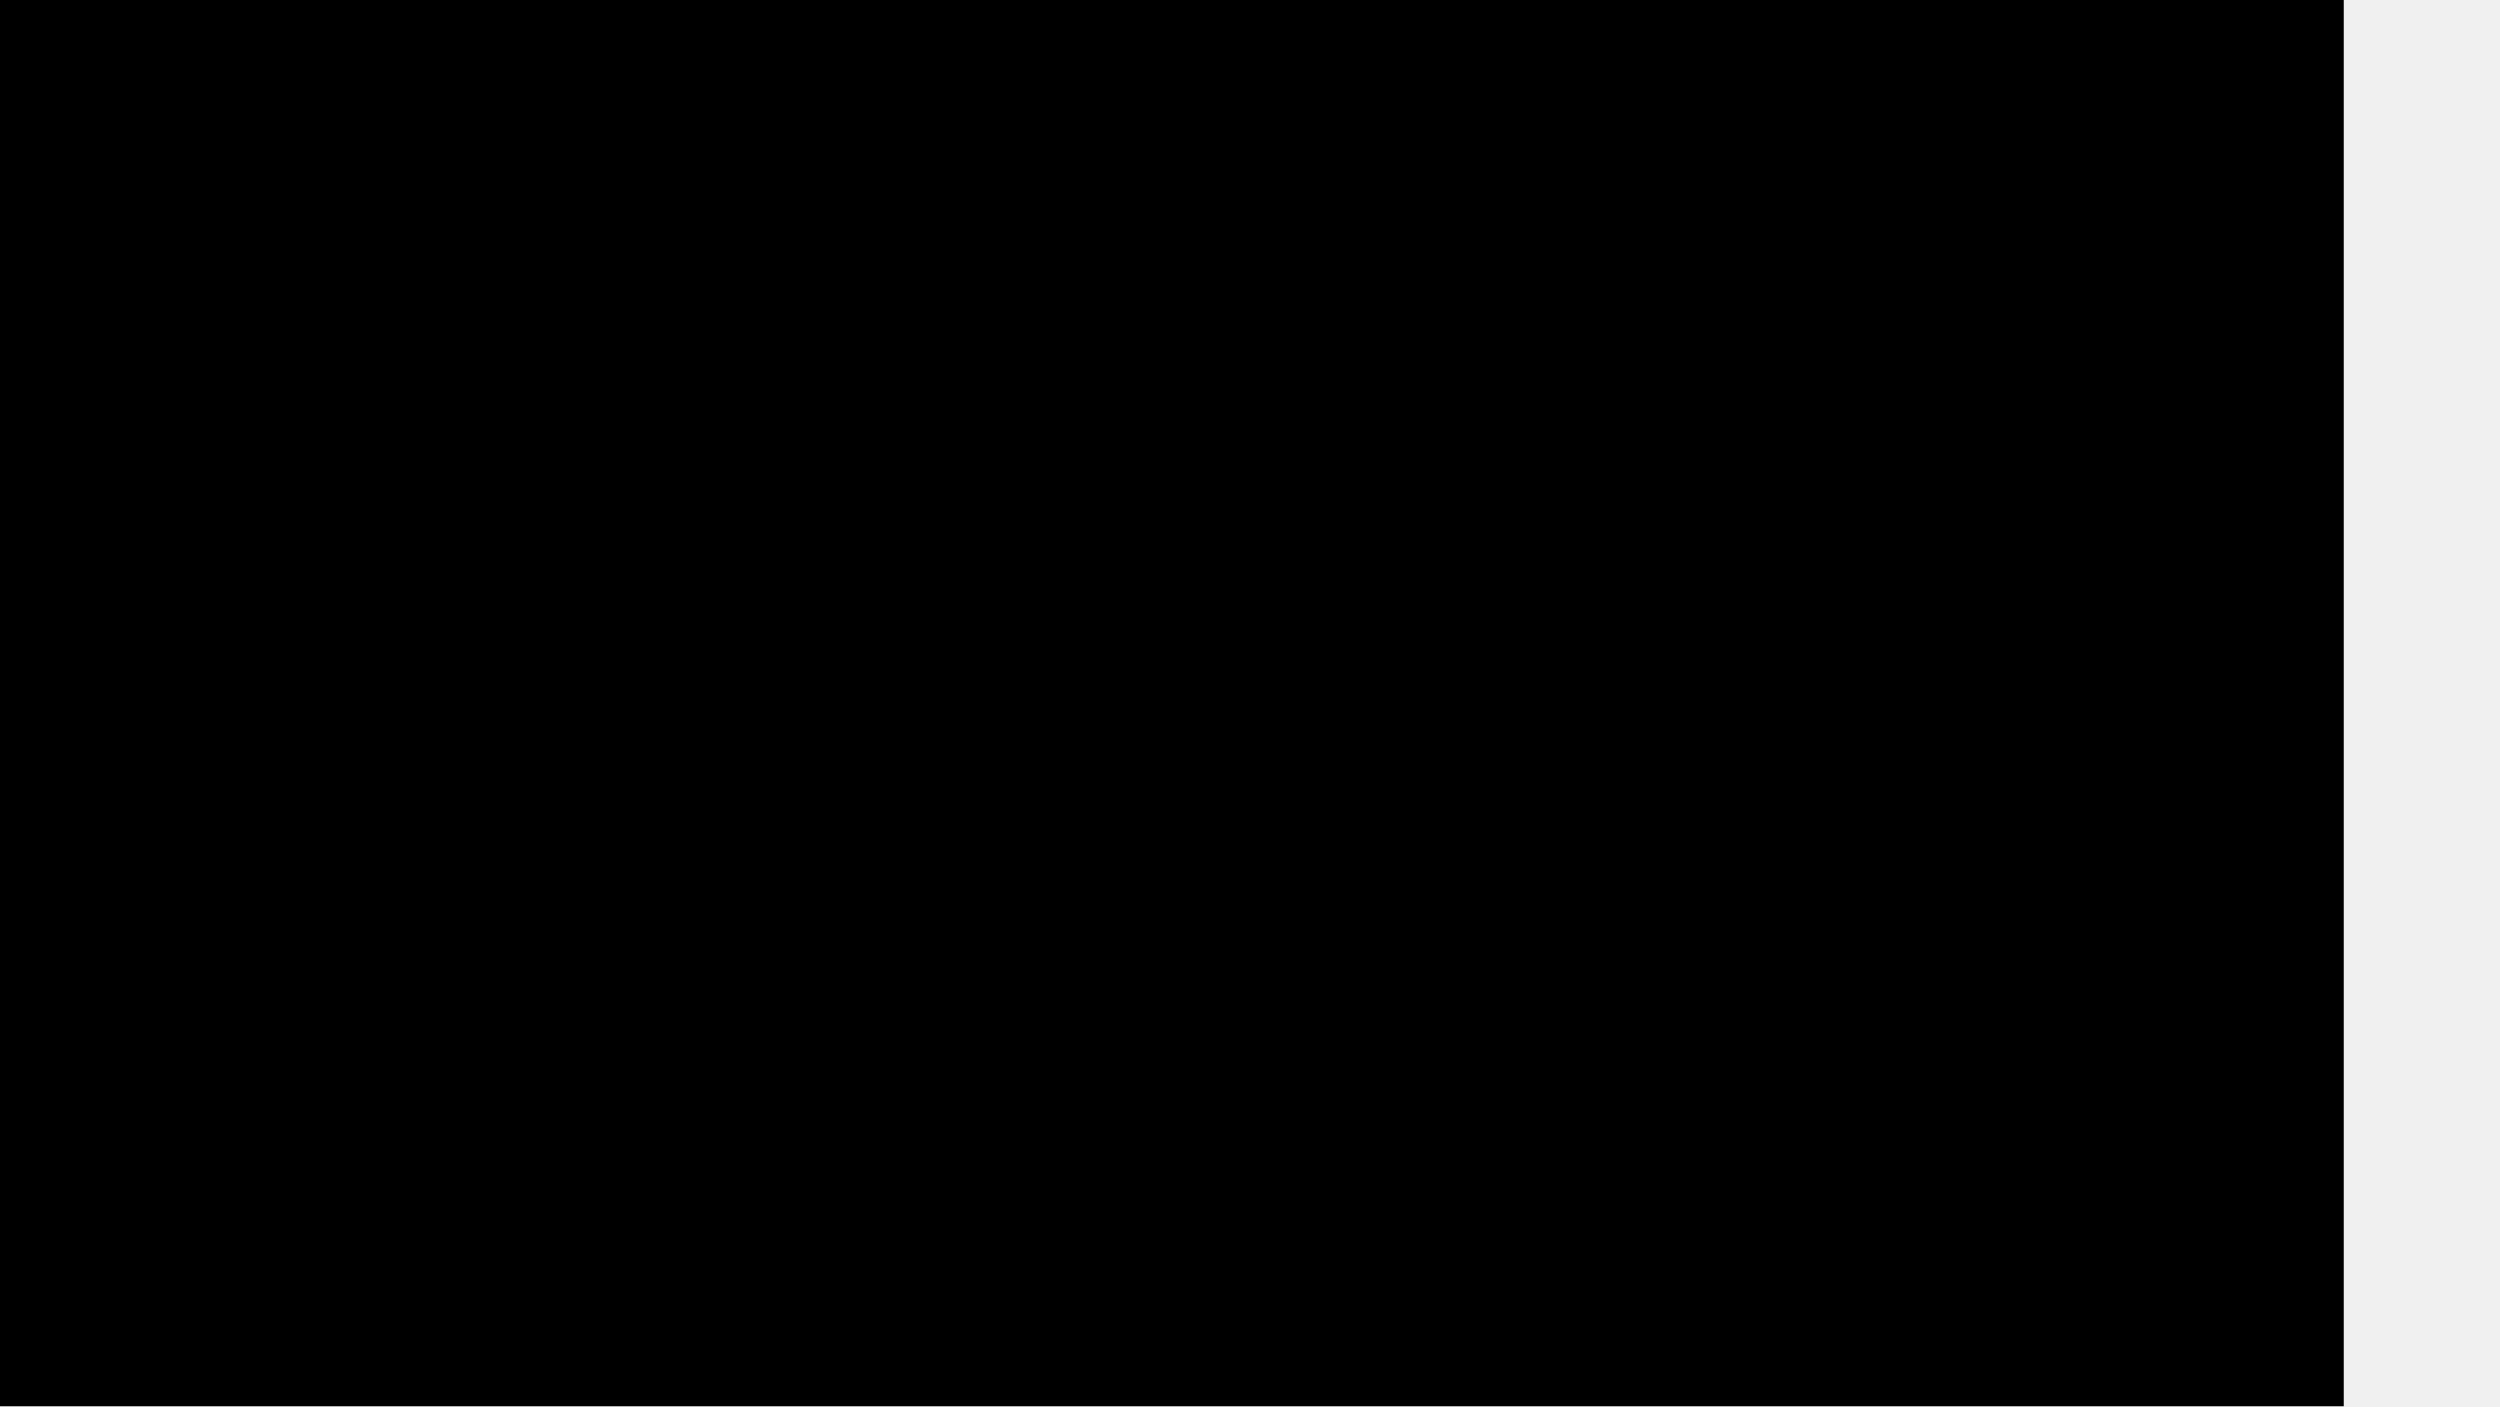
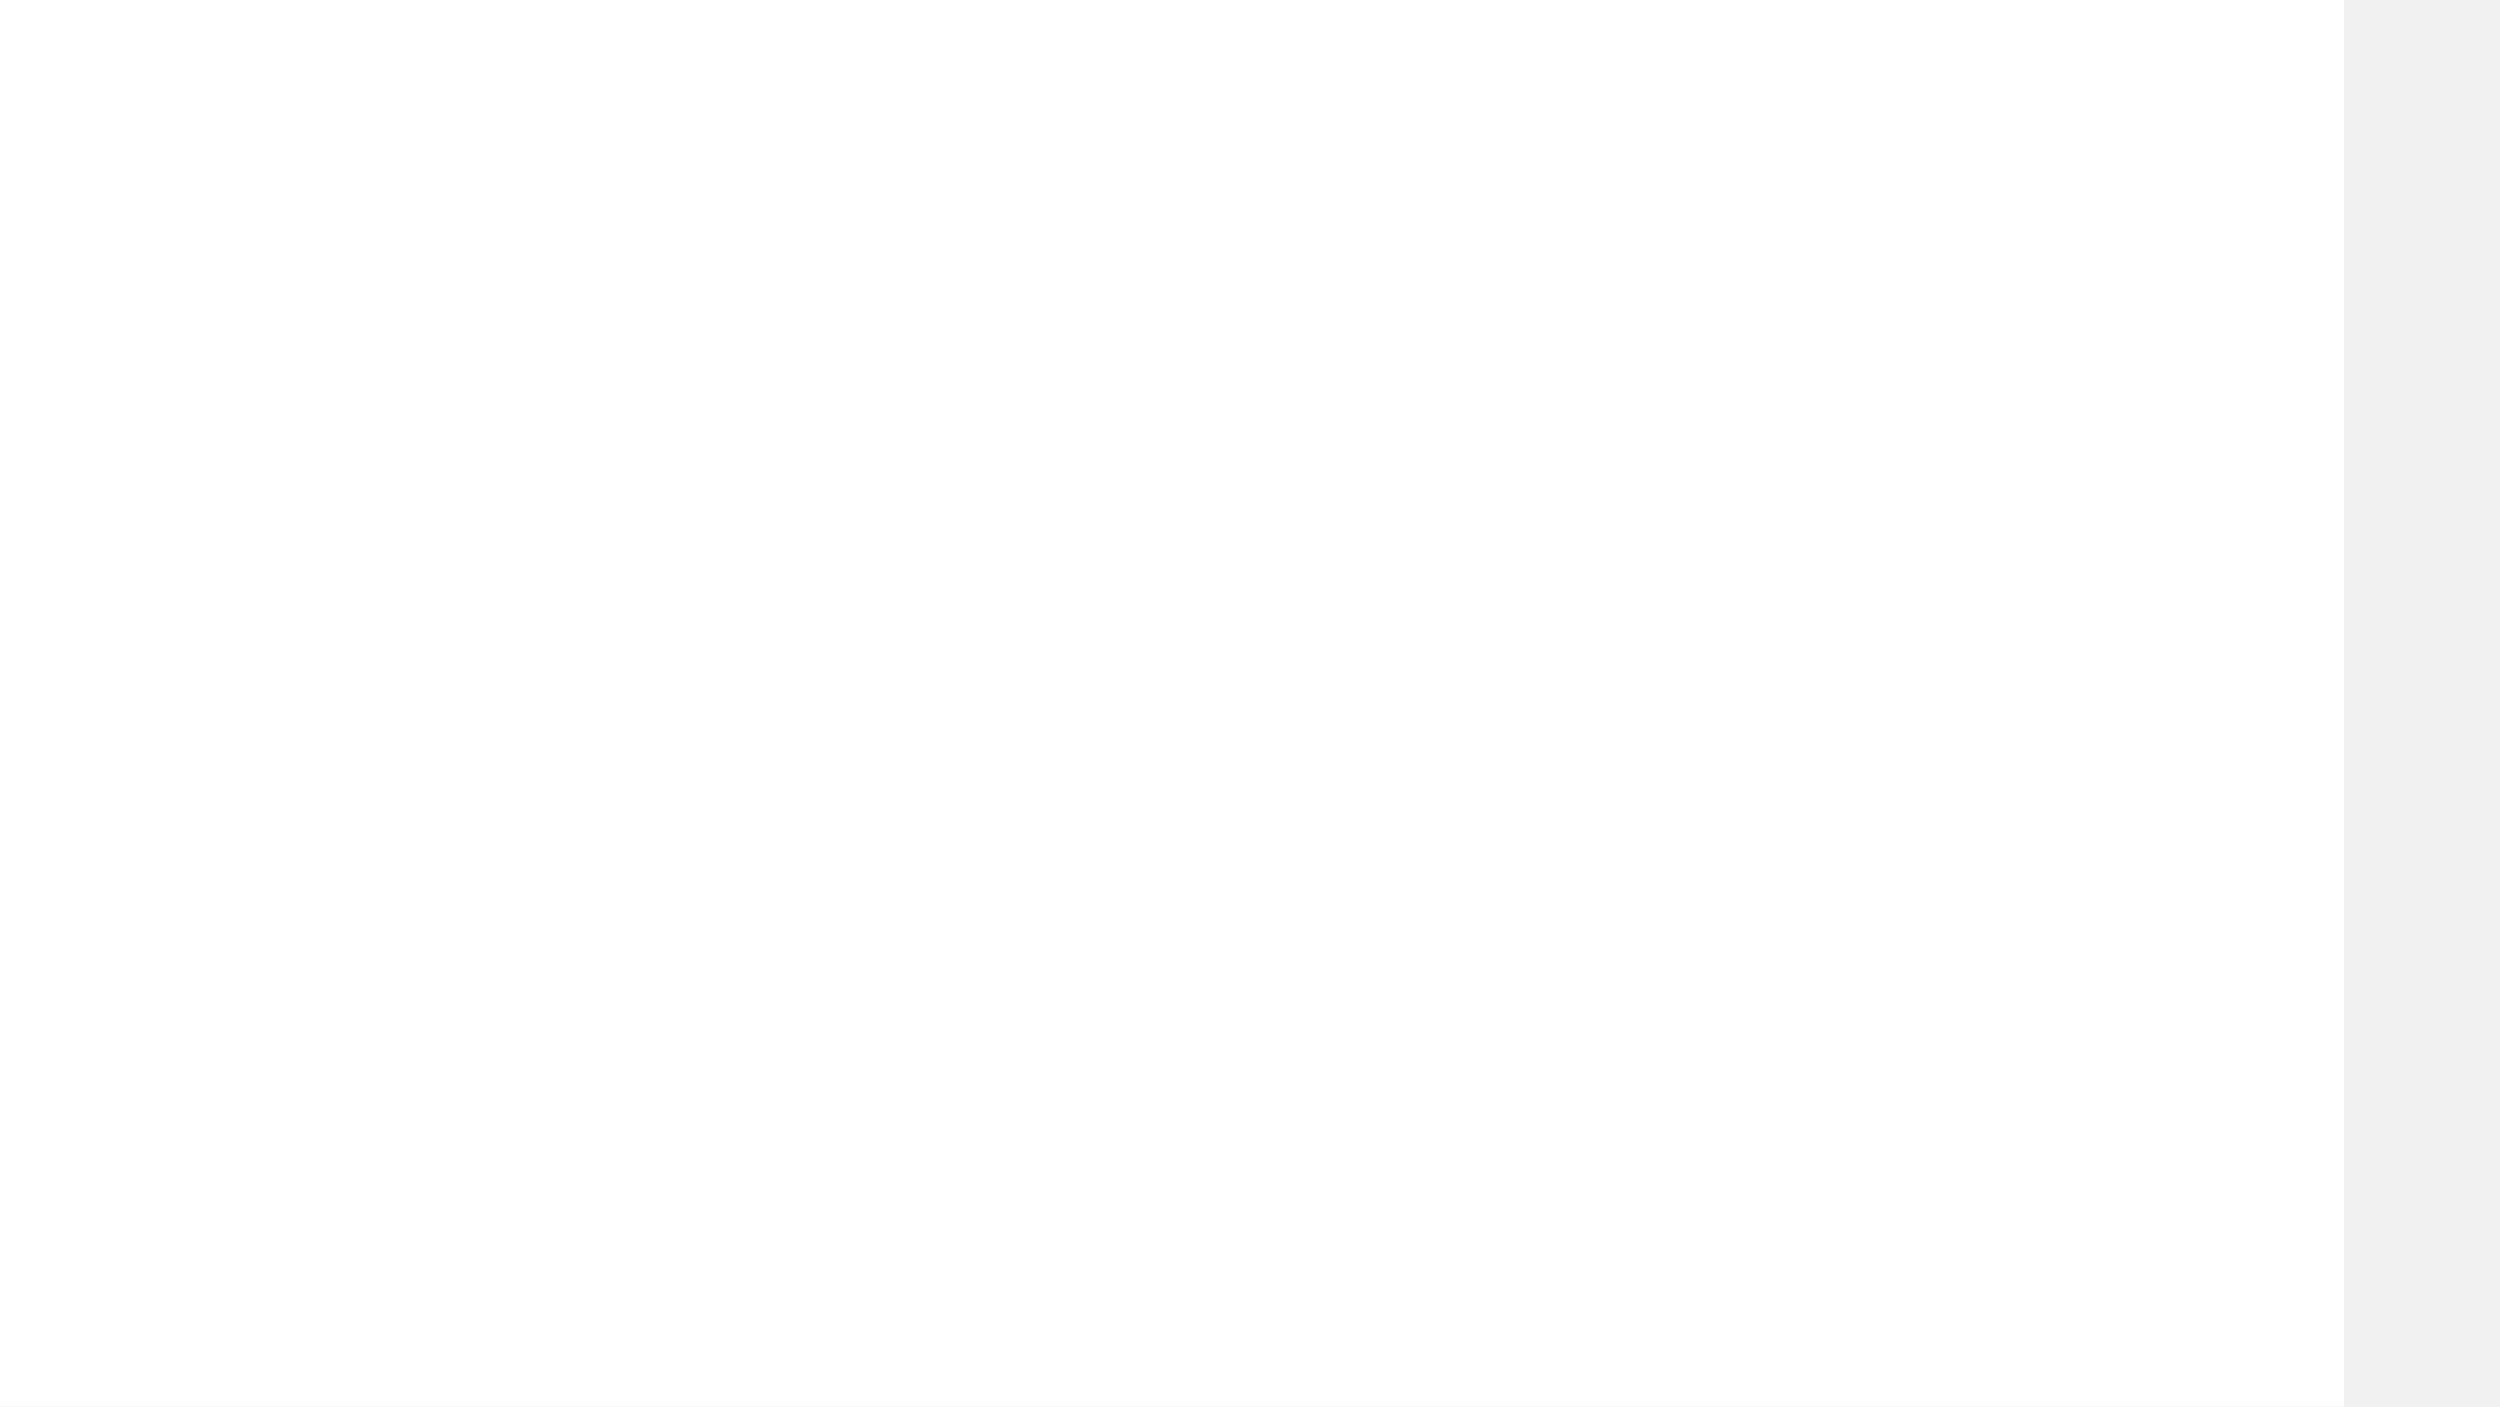
<svg xmlns="http://www.w3.org/2000/svg" width="1600" height="900" viewBox="0 0 1600 900" id="svg2" version="1.1">
  <defs id="defs4" />
  <g id="layer1" transform="translate(0,-152.3622)">
-     <rect style="fill:#000000;stroke:none;stroke-width:10;stroke-linejoin:round" id="rect4185" width="1600" height="900" x="-100" y="152.362" ry="0" />
+     <rect style="fill:#FFFFFF;stroke:none;stroke-width:10;stroke-linejoin:round" id="rect4185" width="1600" height="900" x="-100" y="152.362" ry="0" />
    <text xml:space="preserve" style="font-style:normal;font-weight:normal;font-size:40px;line-height:1.25;font-family:sans-serif;letter-spacing:0px;word-spacing:0px;fill:#ff7f2a;fill-opacity:1;stroke:none" x="200" y="352.362" id="text4948">
      <tspan id="tspan4946" x="200" y="388.855" />
    </text>
    <g id="g5290">
      <flowRoot transform="translate(0,152.3622)" style="font-style:normal;font-variant:normal;font-weight:normal;font-stretch:normal;font-size:40px;line-height:1.25;font-family:'Trebuchet MS';-inkscape-font-specification:'Trebuchet MS, Normal';font-variant-ligatures:normal;font-variant-caps:normal;font-variant-numeric:normal;font-feature-settings:normal;text-align:start;letter-spacing:0px;word-spacing:0px;writing-mode:lr-tb;text-anchor:start;fill:#ff6600;fill-opacity:1;stroke:none" id="flowRoot4950" xml:space="preserve">
        <flowRegion style="font-style:normal;font-variant:normal;font-weight:normal;font-stretch:normal;font-size:40px;font-family:'Trebuchet MS';-inkscape-font-specification:'Trebuchet MS, Normal';font-variant-ligatures:normal;font-variant-caps:normal;font-variant-numeric:normal;font-feature-settings:normal;text-align:start;writing-mode:lr-tb;text-anchor:start;fill:#ff6600" id="flowRegion4952">
          <rect style="font-style:normal;font-variant:normal;font-weight:normal;font-stretch:normal;font-size:40px;font-family:'Trebuchet MS';-inkscape-font-specification:'Trebuchet MS, Normal';font-variant-ligatures:normal;font-variant-caps:normal;font-variant-numeric:normal;font-feature-settings:normal;text-align:start;writing-mode:lr-tb;text-anchor:start;fill:#ff6600" y="200" x="200" height="100" width="200" id="rect4954" />
        </flowRegion>
        <flowPara id="flowPara4956">Step 0</flowPara>
      </flowRoot>
      <g id="g5271">
        <flowRoot transform="translate(40,212.3622)" xml:space="preserve" id="flowRoot4950-9" style="font-style:normal;font-variant:normal;font-weight:normal;font-stretch:normal;font-size:26.667px;line-height:1.25;font-family:'Trebuchet MS';-inkscape-font-specification:'Trebuchet MS, Normal';font-variant-ligatures:normal;font-variant-caps:normal;font-variant-numeric:normal;font-feature-settings:normal;text-align:start;letter-spacing:0px;word-spacing:0px;writing-mode:lr-tb;text-anchor:start;fill:#ffb380;fill-opacity:1;stroke:none">
          <flowRegion id="flowRegion4952-0" style="font-style:normal;font-variant:normal;font-weight:normal;font-stretch:normal;font-size:26.667px;font-family:'Trebuchet MS';-inkscape-font-specification:'Trebuchet MS, Normal';font-variant-ligatures:normal;font-variant-caps:normal;font-variant-numeric:normal;font-feature-settings:normal;text-align:start;writing-mode:lr-tb;text-anchor:start;fill:#ffb380">
            <rect id="rect4954-3" width="960" height="40" x="200" y="200" style="font-style:normal;font-variant:normal;font-weight:normal;font-stretch:normal;font-size:26.667px;font-family:'Trebuchet MS';-inkscape-font-specification:'Trebuchet MS, Normal';font-variant-ligatures:normal;font-variant-caps:normal;font-variant-numeric:normal;font-feature-settings:normal;text-align:start;writing-mode:lr-tb;text-anchor:start;fill:#ffb380" />
          </flowRegion>
          <flowPara id="flowPara4956-5">Create GitHub repository</flowPara>
        </flowRoot>
        <flowRoot transform="translate(40,252.3622)" xml:space="preserve" id="flowRoot4950-9-6" style="font-style:normal;font-variant:normal;font-weight:normal;font-stretch:normal;font-size:26.667px;line-height:1.25;font-family:'Trebuchet MS';-inkscape-font-specification:'Trebuchet MS, Normal';font-variant-ligatures:normal;font-variant-caps:normal;font-variant-numeric:normal;font-feature-settings:normal;text-align:start;letter-spacing:0px;word-spacing:0px;writing-mode:lr-tb;text-anchor:start;fill:#ffb380;fill-opacity:1;stroke:none">
          <flowRegion id="flowRegion4952-0-6" style="font-style:normal;font-variant:normal;font-weight:normal;font-stretch:normal;font-size:26.667px;font-family:'Trebuchet MS';-inkscape-font-specification:'Trebuchet MS, Normal';font-variant-ligatures:normal;font-variant-caps:normal;font-variant-numeric:normal;font-feature-settings:normal;text-align:start;writing-mode:lr-tb;text-anchor:start;fill:#ffb380">
            <rect id="rect4954-3-5" width="960" height="40" x="200" y="200" style="font-style:normal;font-variant:normal;font-weight:normal;font-stretch:normal;font-size:26.667px;font-family:'Trebuchet MS';-inkscape-font-specification:'Trebuchet MS, Normal';font-variant-ligatures:normal;font-variant-caps:normal;font-variant-numeric:normal;font-feature-settings:normal;text-align:start;writing-mode:lr-tb;text-anchor:start;fill:#ffb380" />
          </flowRegion>
          <flowPara id="flowPara5116">Clone it on my computer</flowPara>
        </flowRoot>
        <flowRoot transform="translate(40,292.3622)" xml:space="preserve" id="flowRoot4950-9-6-9" style="font-style:normal;font-variant:normal;font-weight:normal;font-stretch:normal;font-size:26.667px;line-height:1.25;font-family:'Trebuchet MS';-inkscape-font-specification:'Trebuchet MS, Normal';font-variant-ligatures:normal;font-variant-caps:normal;font-variant-numeric:normal;font-feature-settings:normal;text-align:start;letter-spacing:0px;word-spacing:0px;writing-mode:lr-tb;text-anchor:start;fill:#ffb380;fill-opacity:1;stroke:none">
          <flowRegion id="flowRegion4952-0-6-7" style="font-style:normal;font-variant:normal;font-weight:normal;font-stretch:normal;font-size:26.667px;font-family:'Trebuchet MS';-inkscape-font-specification:'Trebuchet MS, Normal';font-variant-ligatures:normal;font-variant-caps:normal;font-variant-numeric:normal;font-feature-settings:normal;text-align:start;writing-mode:lr-tb;text-anchor:start;fill:#ffb380">
            <rect id="rect4954-3-5-8" width="960" height="40" x="200" y="200" style="font-style:normal;font-variant:normal;font-weight:normal;font-stretch:normal;font-size:26.667px;font-family:'Trebuchet MS';-inkscape-font-specification:'Trebuchet MS, Normal';font-variant-ligatures:normal;font-variant-caps:normal;font-variant-numeric:normal;font-feature-settings:normal;text-align:start;writing-mode:lr-tb;text-anchor:start;fill:#ffb380" />
          </flowRegion>
          <flowPara id="flowPara5116-8">Create a gonnabe.txt with the brief description of a project (&lt;1page)</flowPara>
        </flowRoot>
      </g>
    </g>
    <g id="g5323">
      <flowRoot style="font-style:normal;font-variant:normal;font-weight:normal;font-stretch:normal;font-size:40px;line-height:1.25;font-family:'Trebuchet MS';-inkscape-font-specification:'Trebuchet MS, Normal';font-variant-ligatures:normal;font-variant-caps:normal;font-variant-numeric:normal;font-feature-settings:normal;text-align:start;letter-spacing:0px;word-spacing:0px;writing-mode:lr-tb;text-anchor:start;fill:#ff6600;fill-opacity:1;stroke:none" id="flowRoot4950-3" xml:space="preserve" transform="translate(0,352.3622)">
        <flowRegion style="font-style:normal;font-variant:normal;font-weight:normal;font-stretch:normal;font-size:40px;font-family:'Trebuchet MS';-inkscape-font-specification:'Trebuchet MS, Normal';font-variant-ligatures:normal;font-variant-caps:normal;font-variant-numeric:normal;font-feature-settings:normal;text-align:start;writing-mode:lr-tb;text-anchor:start;fill:#ff6600" id="flowRegion4952-3">
          <rect style="font-style:normal;font-variant:normal;font-weight:normal;font-stretch:normal;font-size:40px;font-family:'Trebuchet MS';-inkscape-font-specification:'Trebuchet MS, Normal';font-variant-ligatures:normal;font-variant-caps:normal;font-variant-numeric:normal;font-feature-settings:normal;text-align:start;writing-mode:lr-tb;text-anchor:start;fill:#ff6600" y="200" x="200" height="100" width="200" id="rect4954-9" />
        </flowRegion>
        <flowPara id="flowPara4956-6">Step 1</flowPara>
      </flowRoot>
      <g id="g5304">
        <flowRoot transform="translate(40,412.3622)" xml:space="preserve" id="flowRoot4950-9-3" style="font-style:normal;font-variant:normal;font-weight:normal;font-stretch:normal;font-size:26.667px;line-height:1.25;font-family:'Trebuchet MS';-inkscape-font-specification:'Trebuchet MS, Normal';font-variant-ligatures:normal;font-variant-caps:normal;font-variant-numeric:normal;font-feature-settings:normal;text-align:start;letter-spacing:0px;word-spacing:0px;writing-mode:lr-tb;text-anchor:start;fill:#ffb380;fill-opacity:1;stroke:none">
          <flowRegion id="flowRegion4952-0-4" style="font-style:normal;font-variant:normal;font-weight:normal;font-stretch:normal;font-size:26.667px;font-family:'Trebuchet MS';-inkscape-font-specification:'Trebuchet MS, Normal';font-variant-ligatures:normal;font-variant-caps:normal;font-variant-numeric:normal;font-feature-settings:normal;text-align:start;writing-mode:lr-tb;text-anchor:start;fill:#ffb380">
            <rect id="rect4954-3-9" width="960" height="40" x="200" y="200" style="font-style:normal;font-variant:normal;font-weight:normal;font-stretch:normal;font-size:26.667px;font-family:'Trebuchet MS';-inkscape-font-specification:'Trebuchet MS, Normal';font-variant-ligatures:normal;font-variant-caps:normal;font-variant-numeric:normal;font-feature-settings:normal;text-align:start;writing-mode:lr-tb;text-anchor:start;fill:#ffb380" />
          </flowRegion>
          <flowPara id="flowPara4956-5-6">Make first commit/push to GitHub</flowPara>
        </flowRoot>
        <flowRoot transform="translate(40,452.3622)" xml:space="preserve" id="flowRoot4950-9-3-6" style="font-style:normal;font-variant:normal;font-weight:normal;font-stretch:normal;font-size:26.667px;line-height:1.25;font-family:'Trebuchet MS';-inkscape-font-specification:'Trebuchet MS, Normal';font-variant-ligatures:normal;font-variant-caps:normal;font-variant-numeric:normal;font-feature-settings:normal;text-align:start;letter-spacing:0px;word-spacing:0px;writing-mode:lr-tb;text-anchor:start;fill:#ffb380;fill-opacity:1;stroke:none">
          <flowRegion id="flowRegion4952-0-4-7" style="font-style:normal;font-variant:normal;font-weight:normal;font-stretch:normal;font-size:26.667px;font-family:'Trebuchet MS';-inkscape-font-specification:'Trebuchet MS, Normal';font-variant-ligatures:normal;font-variant-caps:normal;font-variant-numeric:normal;font-feature-settings:normal;text-align:start;writing-mode:lr-tb;text-anchor:start;fill:#ffb380">
            <rect id="rect4954-3-9-4" width="960" height="40" x="200" y="200" style="font-style:normal;font-variant:normal;font-weight:normal;font-stretch:normal;font-size:26.667px;font-family:'Trebuchet MS';-inkscape-font-specification:'Trebuchet MS, Normal';font-variant-ligatures:normal;font-variant-caps:normal;font-variant-numeric:normal;font-feature-settings:normal;text-align:start;writing-mode:lr-tb;text-anchor:start;fill:#ffb380" />
          </flowRegion>
          <flowPara id="flowPara4956-5-6-6">Make a simple vector sketch.svg to illustrate the project vision</flowPara>
        </flowRoot>
        <flowRoot transform="translate(40,492.3622)" xml:space="preserve" id="flowRoot4950-9-3-2" style="font-style:normal;font-variant:normal;font-weight:normal;font-stretch:normal;font-size:26.667px;line-height:1.25;font-family:'Trebuchet MS';-inkscape-font-specification:'Trebuchet MS, Normal';font-variant-ligatures:normal;font-variant-caps:normal;font-variant-numeric:normal;font-feature-settings:normal;text-align:start;letter-spacing:0px;word-spacing:0px;writing-mode:lr-tb;text-anchor:start;fill:#ffb380;fill-opacity:1;stroke:none">
          <flowRegion id="flowRegion4952-0-4-6" style="font-style:normal;font-variant:normal;font-weight:normal;font-stretch:normal;font-size:26.667px;font-family:'Trebuchet MS';-inkscape-font-specification:'Trebuchet MS, Normal';font-variant-ligatures:normal;font-variant-caps:normal;font-variant-numeric:normal;font-feature-settings:normal;text-align:start;writing-mode:lr-tb;text-anchor:start;fill:#ffb380">
            <rect id="rect4954-3-9-9" width="960" height="40" x="200" y="200" style="font-style:normal;font-variant:normal;font-weight:normal;font-stretch:normal;font-size:26.667px;font-family:'Trebuchet MS';-inkscape-font-specification:'Trebuchet MS, Normal';font-variant-ligatures:normal;font-variant-caps:normal;font-variant-numeric:normal;font-feature-settings:normal;text-align:start;writing-mode:lr-tb;text-anchor:start;fill:#ffb380" />
          </flowRegion>
          <flowPara id="flowPara4956-5-6-4">Make another commit/push. Do another one at the end of each Step</flowPara>
        </flowRoot>
      </g>
    </g>
    <g transform="translate(0,200)" id="g5323-4">
      <flowRoot style="font-style:normal;font-variant:normal;font-weight:normal;font-stretch:normal;font-size:40px;line-height:1.25;font-family:'Trebuchet MS';-inkscape-font-specification:'Trebuchet MS, Normal';font-variant-ligatures:normal;font-variant-caps:normal;font-variant-numeric:normal;font-feature-settings:normal;text-align:start;letter-spacing:0px;word-spacing:0px;writing-mode:lr-tb;text-anchor:start;fill:#ff6600;fill-opacity:1;stroke:none" id="flowRoot4950-3-1" xml:space="preserve" transform="translate(0,352.3622)">
        <flowRegion style="font-style:normal;font-variant:normal;font-weight:normal;font-stretch:normal;font-size:40px;font-family:'Trebuchet MS';-inkscape-font-specification:'Trebuchet MS, Normal';font-variant-ligatures:normal;font-variant-caps:normal;font-variant-numeric:normal;font-feature-settings:normal;text-align:start;writing-mode:lr-tb;text-anchor:start;fill:#ff6600" id="flowRegion4952-3-0">
          <rect style="font-style:normal;font-variant:normal;font-weight:normal;font-stretch:normal;font-size:40px;font-family:'Trebuchet MS';-inkscape-font-specification:'Trebuchet MS, Normal';font-variant-ligatures:normal;font-variant-caps:normal;font-variant-numeric:normal;font-feature-settings:normal;text-align:start;writing-mode:lr-tb;text-anchor:start;fill:#ff6600" y="200" x="200" height="100" width="200" id="rect4954-9-9" />
        </flowRegion>
        <flowPara id="flowPara4956-6-7">Step 2</flowPara>
      </flowRoot>
      <g id="g5304-8">
        <flowRoot transform="translate(40,412.3622)" xml:space="preserve" id="flowRoot4950-9-3-1" style="font-style:normal;font-variant:normal;font-weight:normal;font-stretch:normal;font-size:26.667px;line-height:1.25;font-family:'Trebuchet MS';-inkscape-font-specification:'Trebuchet MS, Normal';font-variant-ligatures:normal;font-variant-caps:normal;font-variant-numeric:normal;font-feature-settings:normal;text-align:start;letter-spacing:0px;word-spacing:0px;writing-mode:lr-tb;text-anchor:start;fill:#ffb380;fill-opacity:1;stroke:none">
          <flowRegion id="flowRegion4952-0-4-9" style="font-style:normal;font-variant:normal;font-weight:normal;font-stretch:normal;font-size:26.667px;font-family:'Trebuchet MS';-inkscape-font-specification:'Trebuchet MS, Normal';font-variant-ligatures:normal;font-variant-caps:normal;font-variant-numeric:normal;font-feature-settings:normal;text-align:start;writing-mode:lr-tb;text-anchor:start;fill:#ffb380">
            <rect id="rect4954-3-9-2" width="960" height="40" x="200" y="200" style="font-style:normal;font-variant:normal;font-weight:normal;font-stretch:normal;font-size:26.667px;font-family:'Trebuchet MS';-inkscape-font-specification:'Trebuchet MS, Normal';font-variant-ligatures:normal;font-variant-caps:normal;font-variant-numeric:normal;font-feature-settings:normal;text-align:start;writing-mode:lr-tb;text-anchor:start;fill:#ffb380" />
          </flowRegion>
          <flowPara id="flowPara4956-5-6-2">Create an index.html in project root folder as an entry point</flowPara>
        </flowRoot>
        <flowRoot transform="translate(40,452.3622)" xml:space="preserve" id="flowRoot4950-9-3-6-8" style="font-style:normal;font-variant:normal;font-weight:normal;font-stretch:normal;font-size:26.667px;line-height:1.25;font-family:'Trebuchet MS';-inkscape-font-specification:'Trebuchet MS, Normal';font-variant-ligatures:normal;font-variant-caps:normal;font-variant-numeric:normal;font-feature-settings:normal;text-align:start;letter-spacing:0px;word-spacing:0px;writing-mode:lr-tb;text-anchor:start;fill:#ffb380;fill-opacity:1;stroke:none">
          <flowRegion id="flowRegion4952-0-4-7-1" style="font-style:normal;font-variant:normal;font-weight:normal;font-stretch:normal;font-size:26.667px;font-family:'Trebuchet MS';-inkscape-font-specification:'Trebuchet MS, Normal';font-variant-ligatures:normal;font-variant-caps:normal;font-variant-numeric:normal;font-feature-settings:normal;text-align:start;writing-mode:lr-tb;text-anchor:start;fill:#ffb380">
            <rect id="rect4954-3-9-4-8" width="960" height="40" x="200" y="200" style="font-style:normal;font-variant:normal;font-weight:normal;font-stretch:normal;font-size:26.667px;font-family:'Trebuchet MS';-inkscape-font-specification:'Trebuchet MS, Normal';font-variant-ligatures:normal;font-variant-caps:normal;font-variant-numeric:normal;font-feature-settings:normal;text-align:start;writing-mode:lr-tb;text-anchor:start;fill:#ffb380" />
          </flowRegion>
          <flowPara id="flowPara4956-5-6-6-7">Create a style.css in project root folder for basic styling</flowPara>
        </flowRoot>
        <flowRoot transform="translate(40,492.3622)" xml:space="preserve" id="flowRoot4950-9-3-2-8" style="font-style:normal;font-variant:normal;font-weight:normal;font-stretch:normal;font-size:26.667px;line-height:1.25;font-family:'Trebuchet MS';-inkscape-font-specification:'Trebuchet MS, Normal';font-variant-ligatures:normal;font-variant-caps:normal;font-variant-numeric:normal;font-feature-settings:normal;text-align:start;letter-spacing:0px;word-spacing:0px;writing-mode:lr-tb;text-anchor:start;fill:#ffb380;fill-opacity:1;stroke:none">
          <flowRegion id="flowRegion4952-0-4-6-4" style="font-style:normal;font-variant:normal;font-weight:normal;font-stretch:normal;font-size:26.667px;font-family:'Trebuchet MS';-inkscape-font-specification:'Trebuchet MS, Normal';font-variant-ligatures:normal;font-variant-caps:normal;font-variant-numeric:normal;font-feature-settings:normal;text-align:start;writing-mode:lr-tb;text-anchor:start;fill:#ffb380">
            <rect id="rect4954-3-9-9-6" width="960" height="40" x="200" y="200" style="font-style:normal;font-variant:normal;font-weight:normal;font-stretch:normal;font-size:26.667px;font-family:'Trebuchet MS';-inkscape-font-specification:'Trebuchet MS, Normal';font-variant-ligatures:normal;font-variant-caps:normal;font-variant-numeric:normal;font-feature-settings:normal;text-align:start;writing-mode:lr-tb;text-anchor:start;fill:#ffb380" />
          </flowRegion>
          <flowPara id="flowPara4956-5-6-4-6">Create a script.js in project root folder for general page scripting</flowPara>
        </flowRoot>
      </g>
    </g>
  </g>
</svg>
